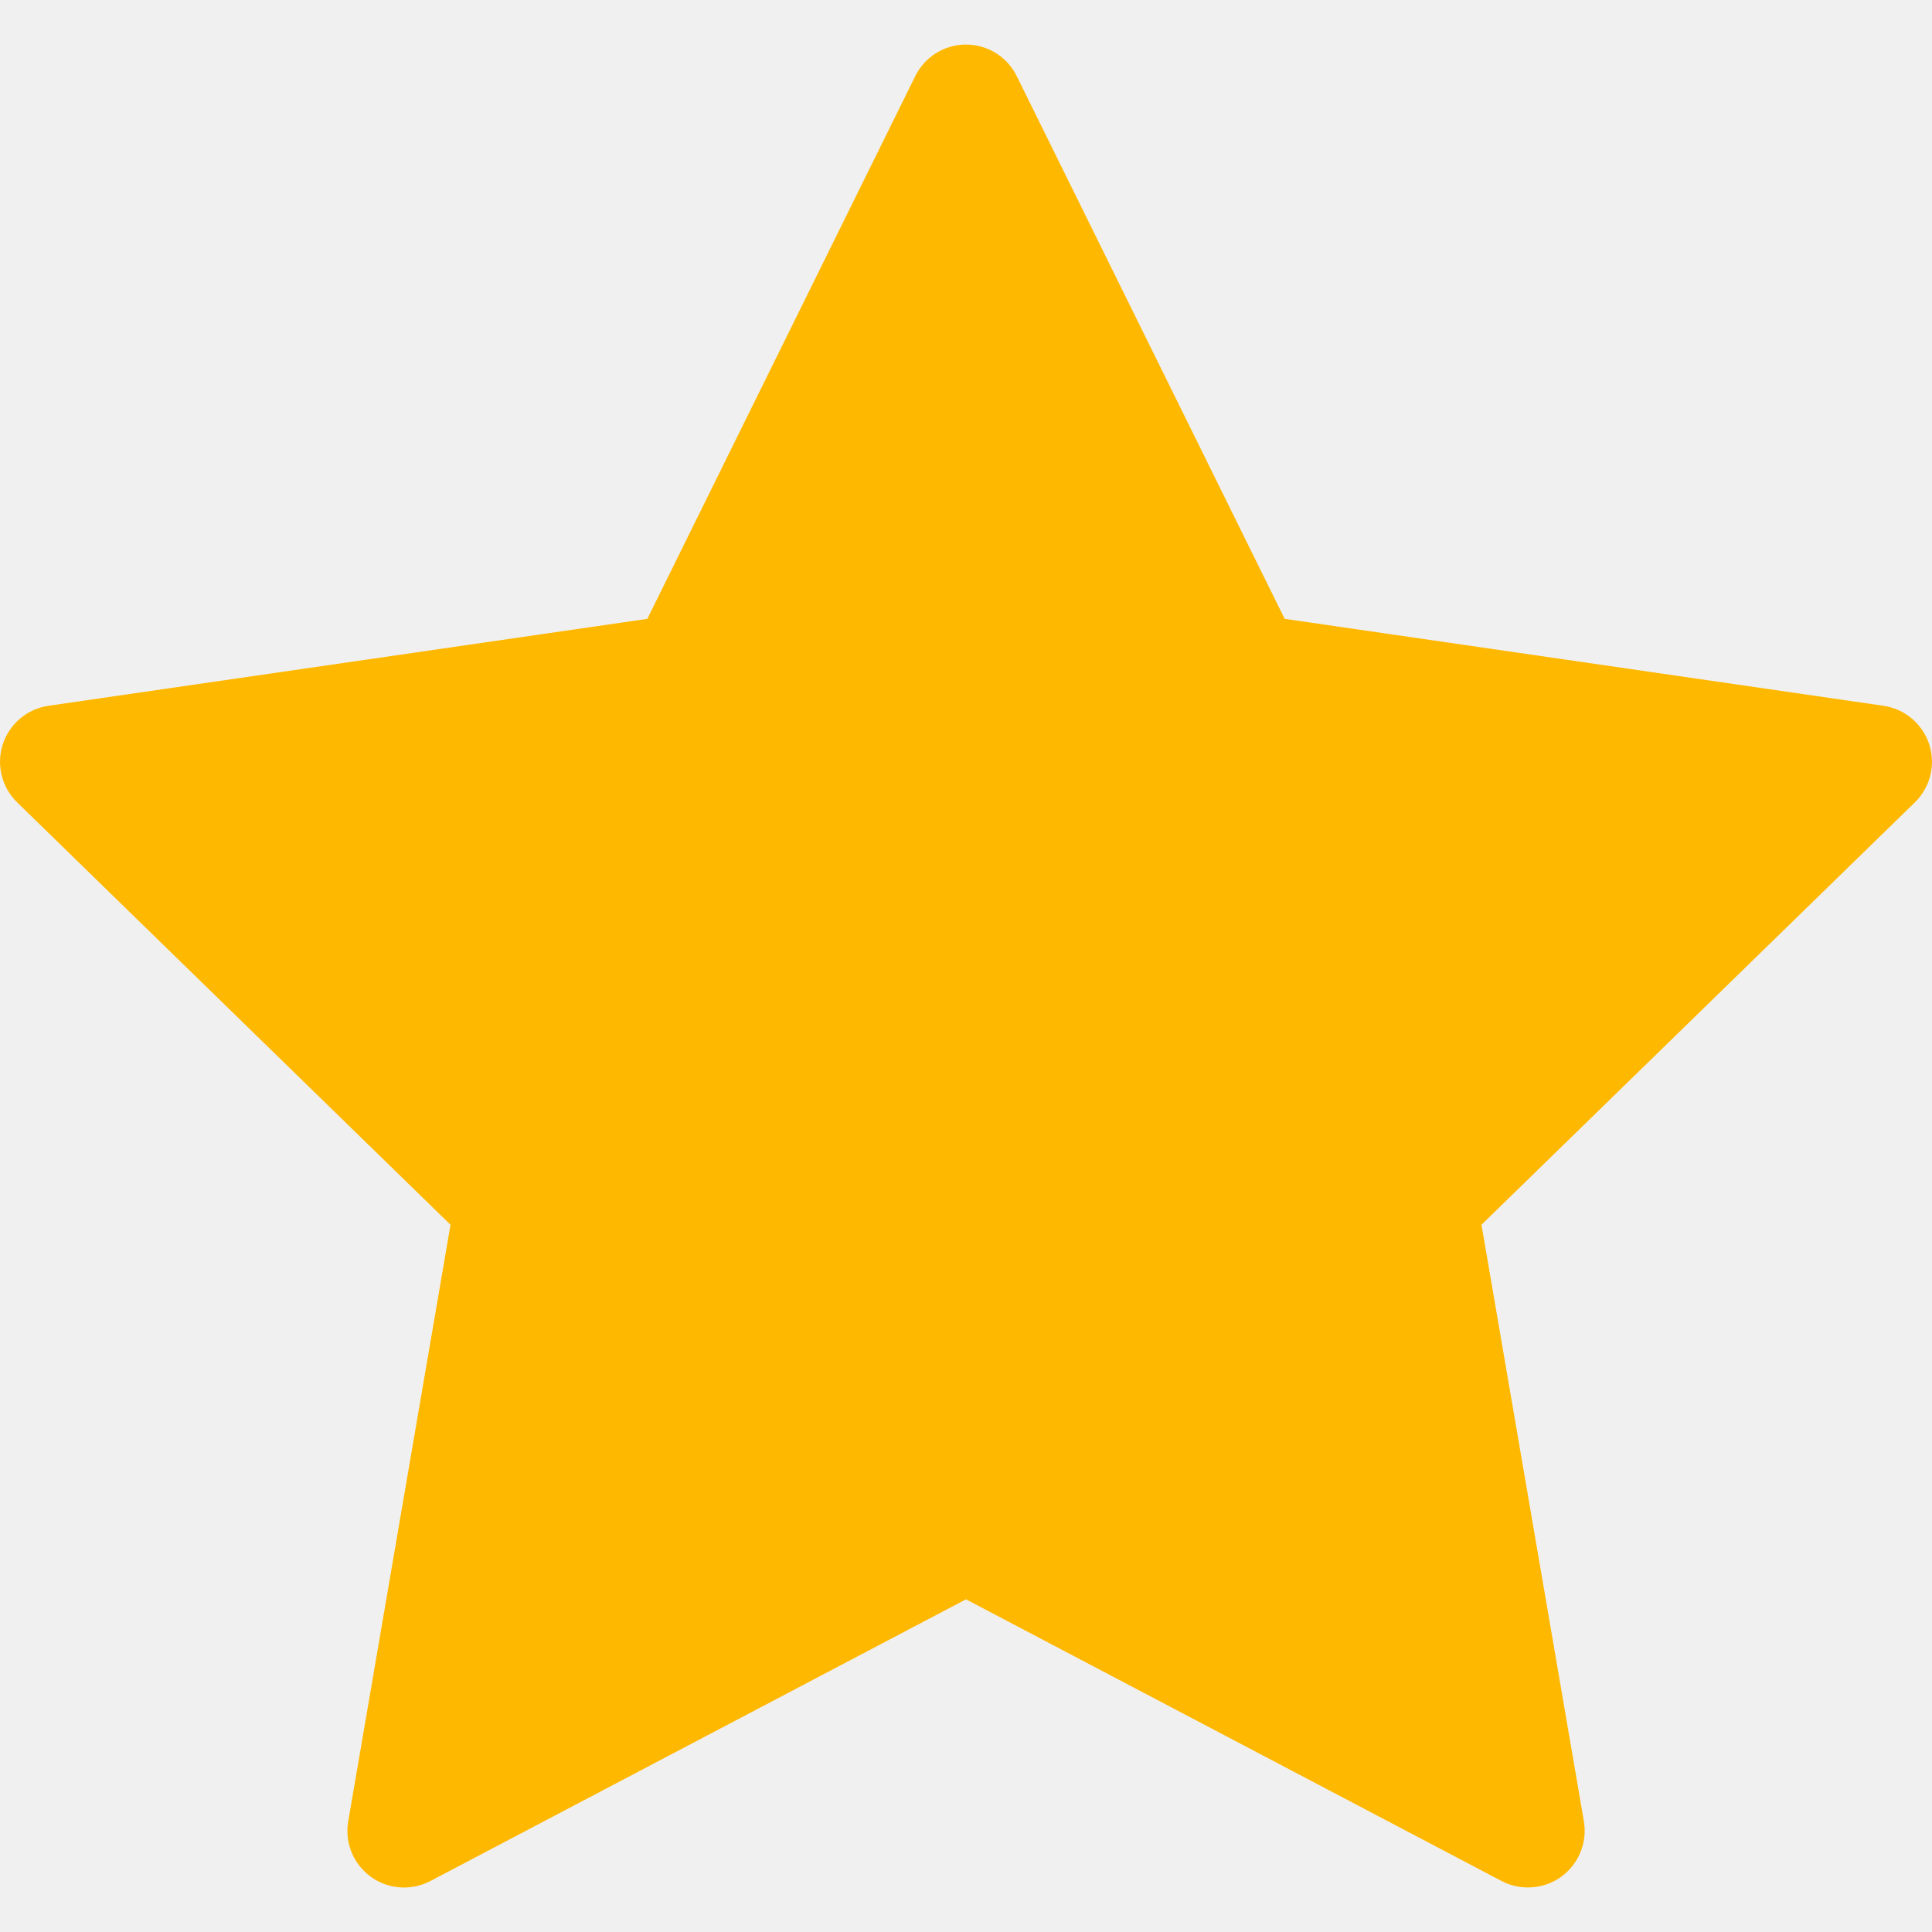
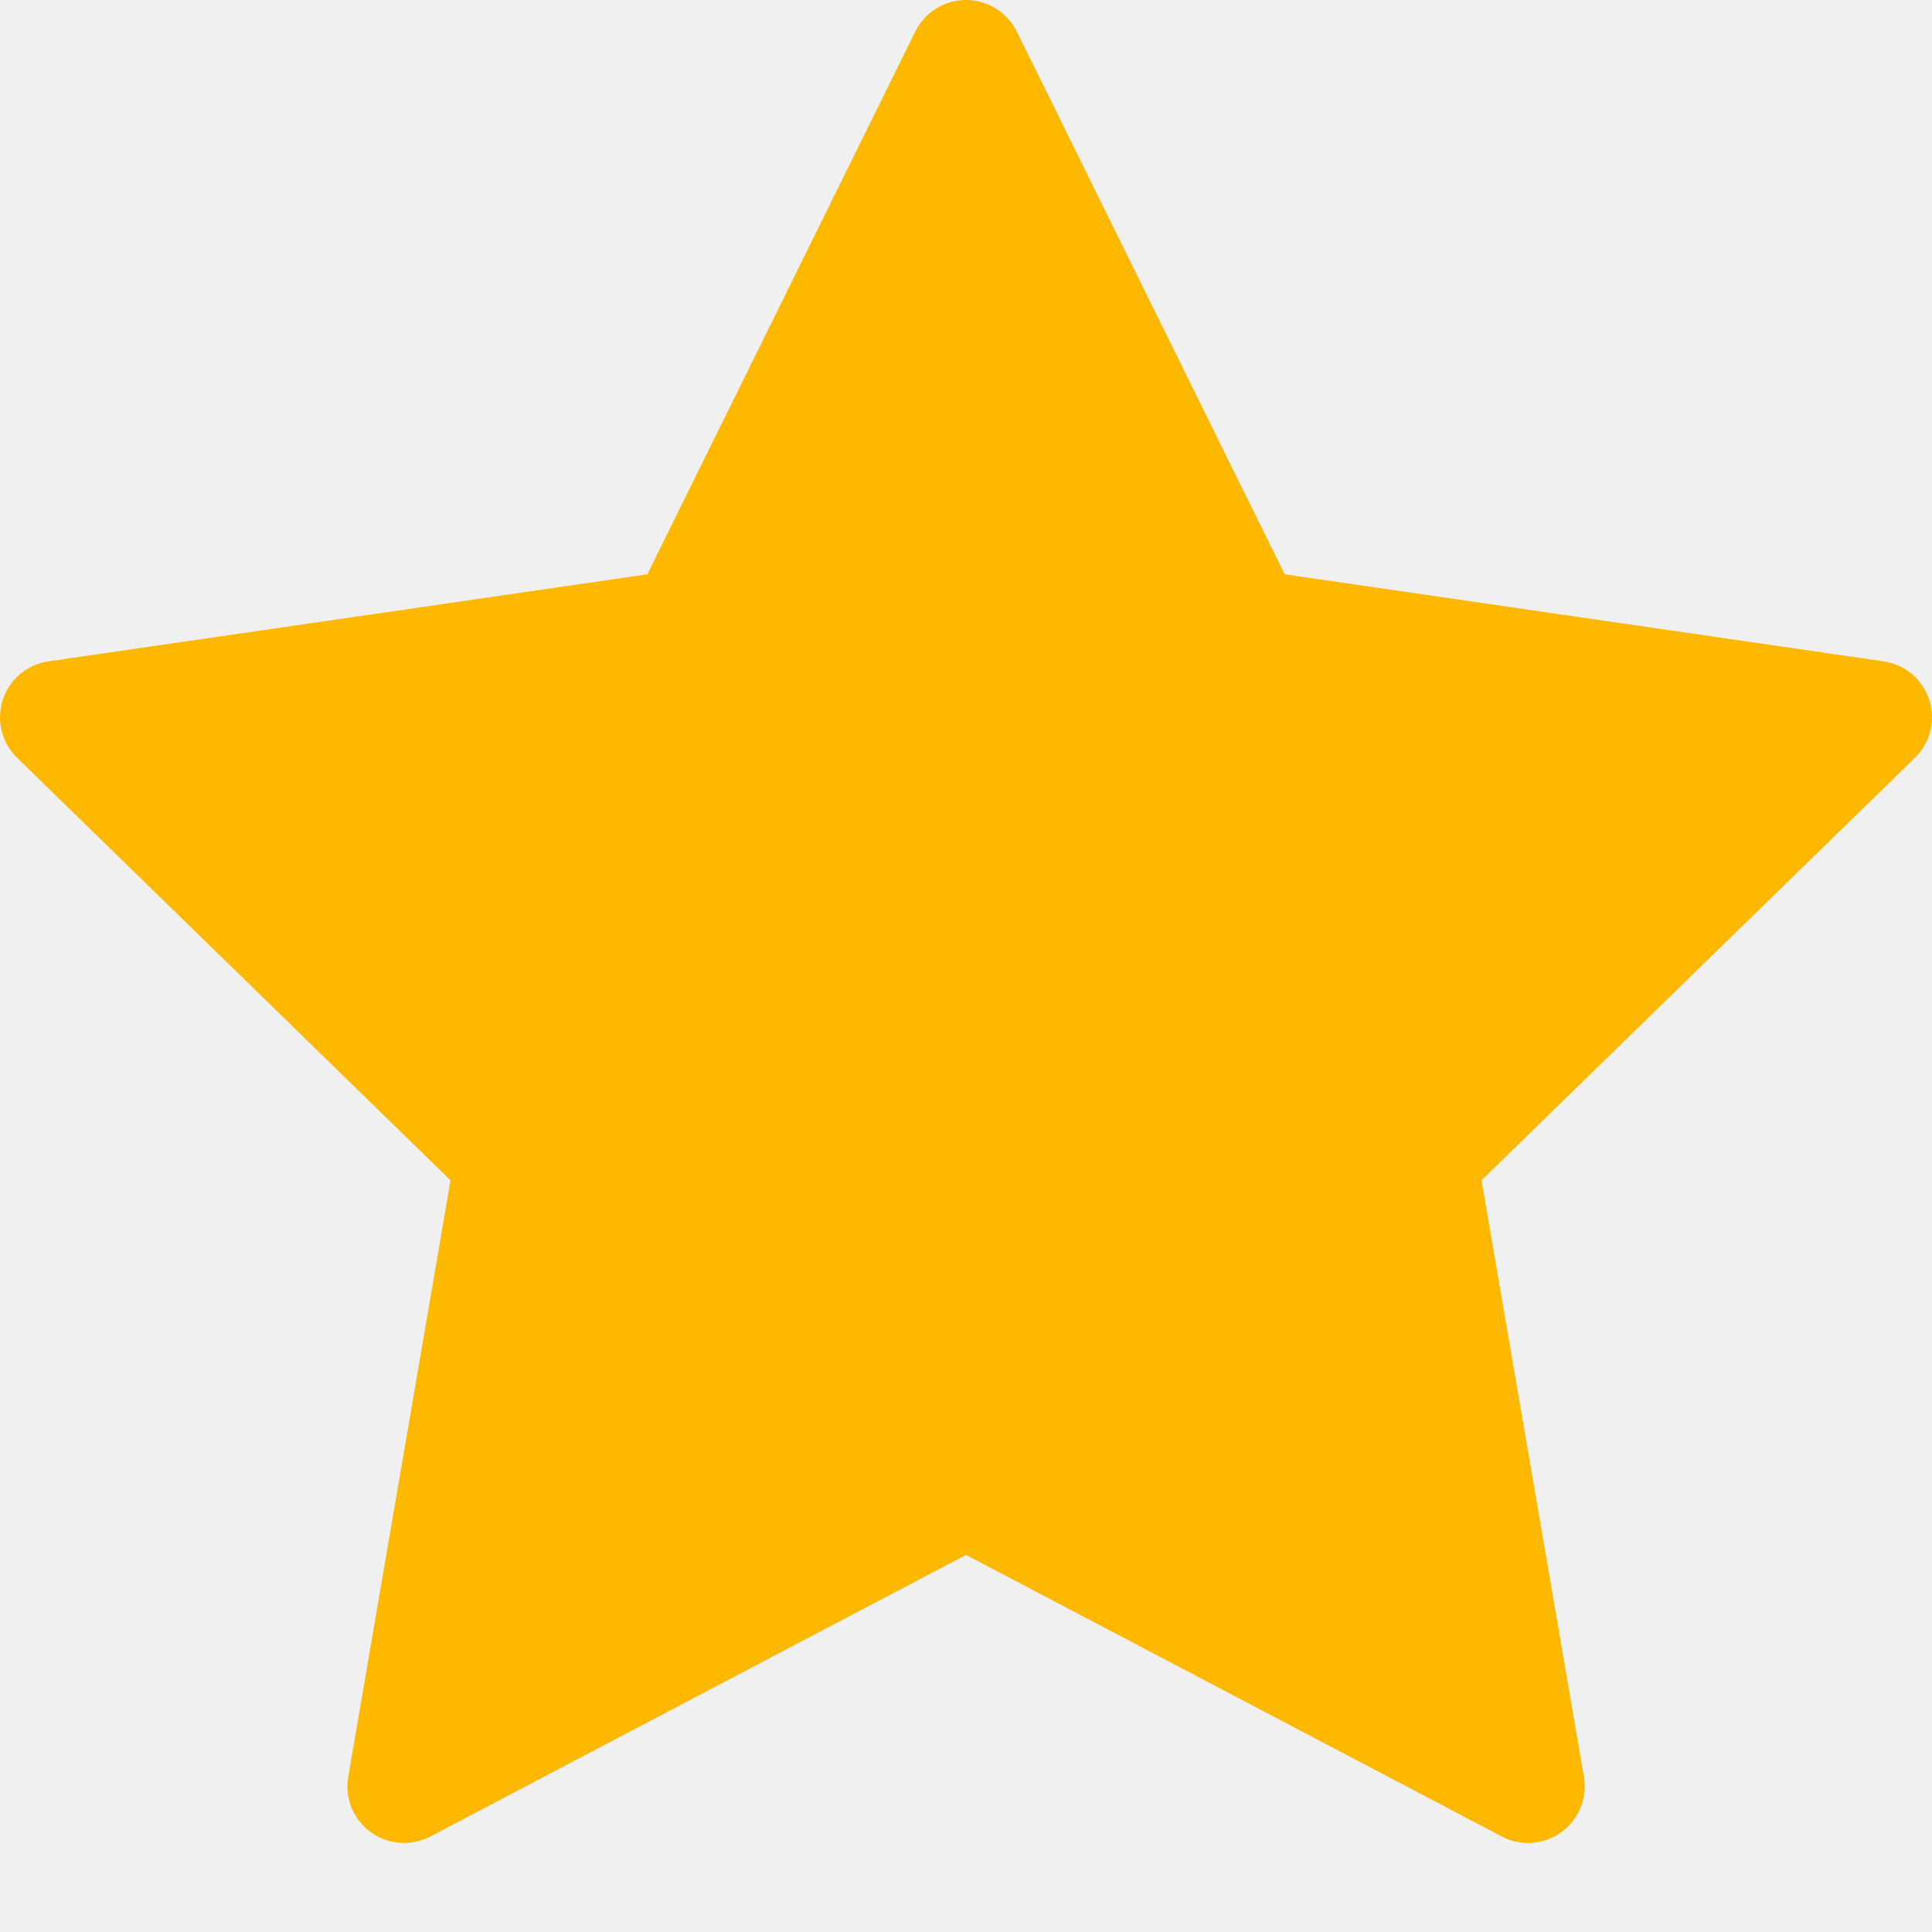
<svg xmlns="http://www.w3.org/2000/svg" width="16" height="16" viewBox="0 0 16 16" fill="none">
-   <g clip-path="url(#clip0)">
-     <path d="M0.023 6.164C0.078 5.995 0.225 5.871 0.401 5.845L5.361 5.125L7.58 0.63C7.659 0.47 7.822 0.369 8 0.369C8.178 0.369 8.341 0.47 8.42 0.63L10.639 5.125L15.599 5.845C15.775 5.871 15.922 5.995 15.977 6.164C16.032 6.334 15.986 6.52 15.858 6.645L12.269 10.143L13.117 15.083C13.147 15.259 13.074 15.437 12.93 15.542C12.848 15.601 12.752 15.631 12.655 15.631C12.58 15.631 12.505 15.614 12.436 15.578L8 13.245L3.564 15.578C3.406 15.661 3.214 15.647 3.07 15.542C2.926 15.437 2.853 15.259 2.884 15.083L3.731 10.143L0.142 6.645C0.014 6.52 -0.032 6.334 0.023 6.164Z" fill="#FFB800" />
-   </g>
-   <defs>
-     <clipPath id="clip0">
-       <rect width="16" height="16" fill="white" transform="matrix(-1 0 0 1 16 0)" />
-     </clipPath>
-   </defs>
+   <path d="M0.023 5.796C0.078 5.626 0.225 5.502 0.401 5.477L5.361 4.756L7.58 0.261C7.659 0.101 7.822 0 8 0C8.178 0 8.341 0.101 8.42 0.261L10.639 4.756L15.599 5.477C15.775 5.502 15.922 5.626 15.977 5.796C16.032 5.965 15.986 6.152 15.858 6.276L12.269 9.775L13.117 14.715C13.147 14.891 13.074 15.068 12.93 15.173C12.848 15.233 12.752 15.263 12.655 15.263C12.58 15.263 12.505 15.245 12.437 15.209L8 12.877L3.564 15.209C3.406 15.292 3.214 15.278 3.07 15.173C2.926 15.068 2.853 14.891 2.884 14.715L3.731 9.775L0.142 6.276C0.014 6.152 -0.032 5.965 0.023 5.796Z" fill="#FFB800" />
</svg>
